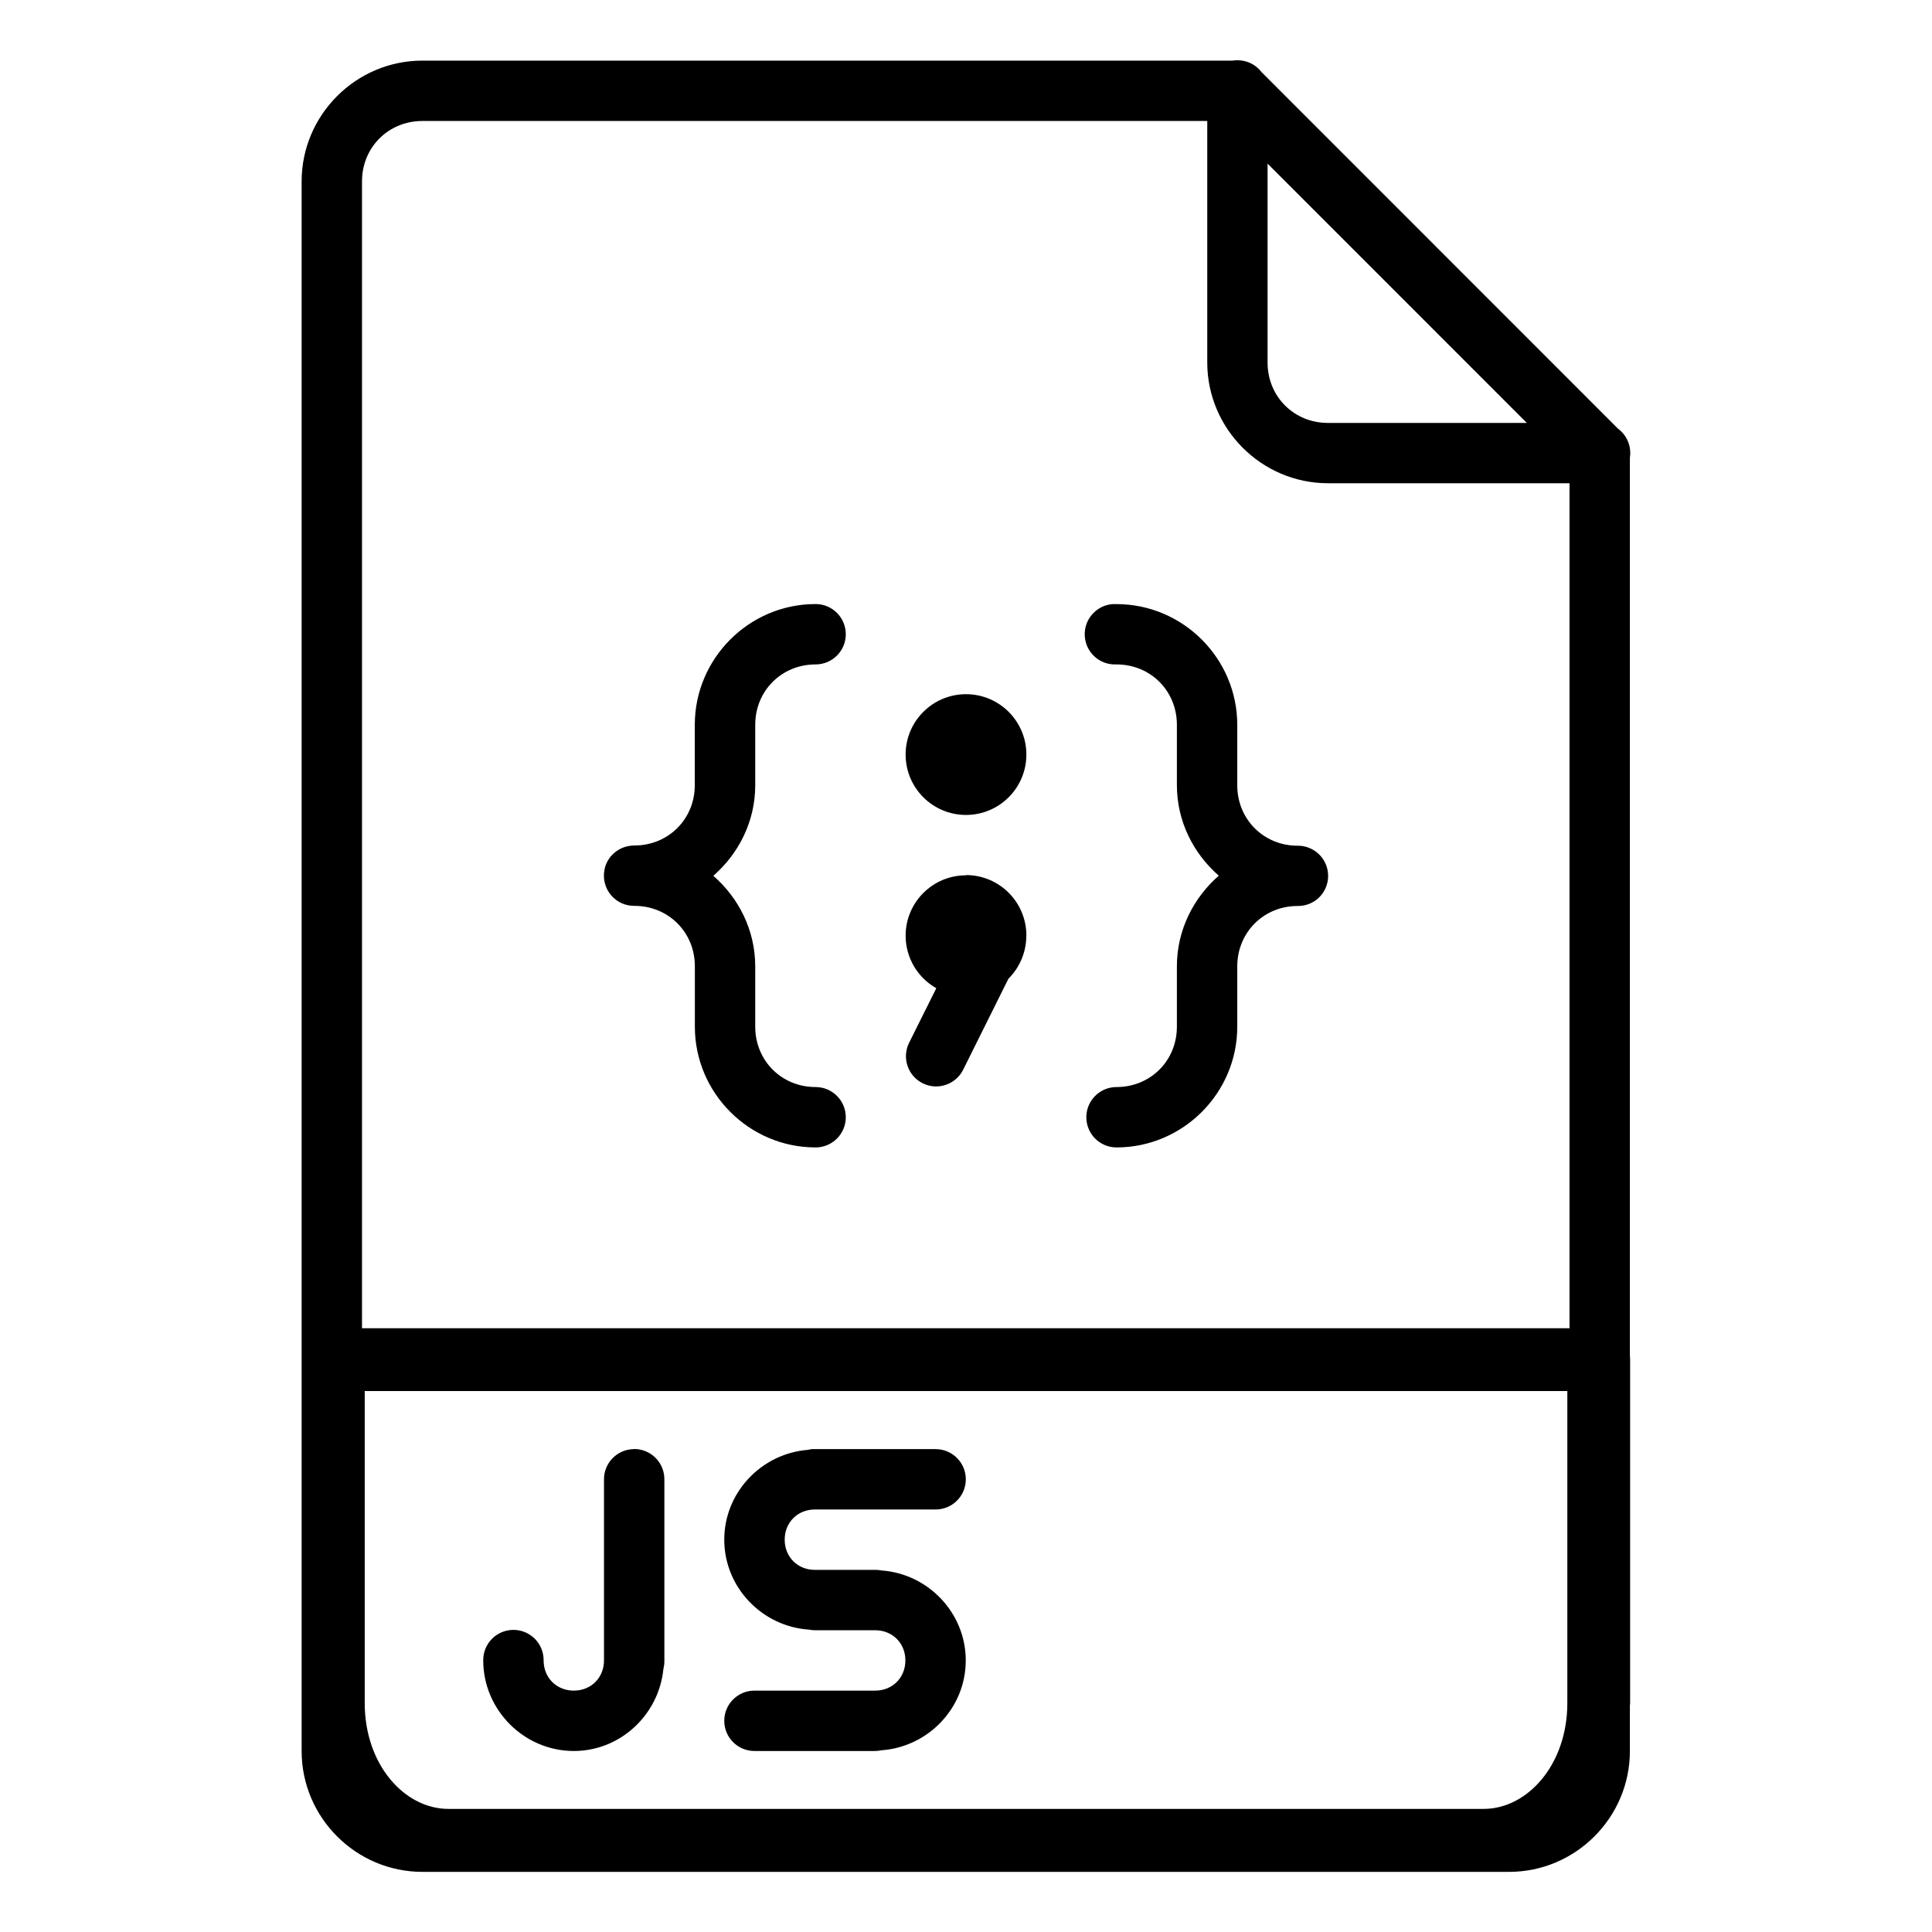
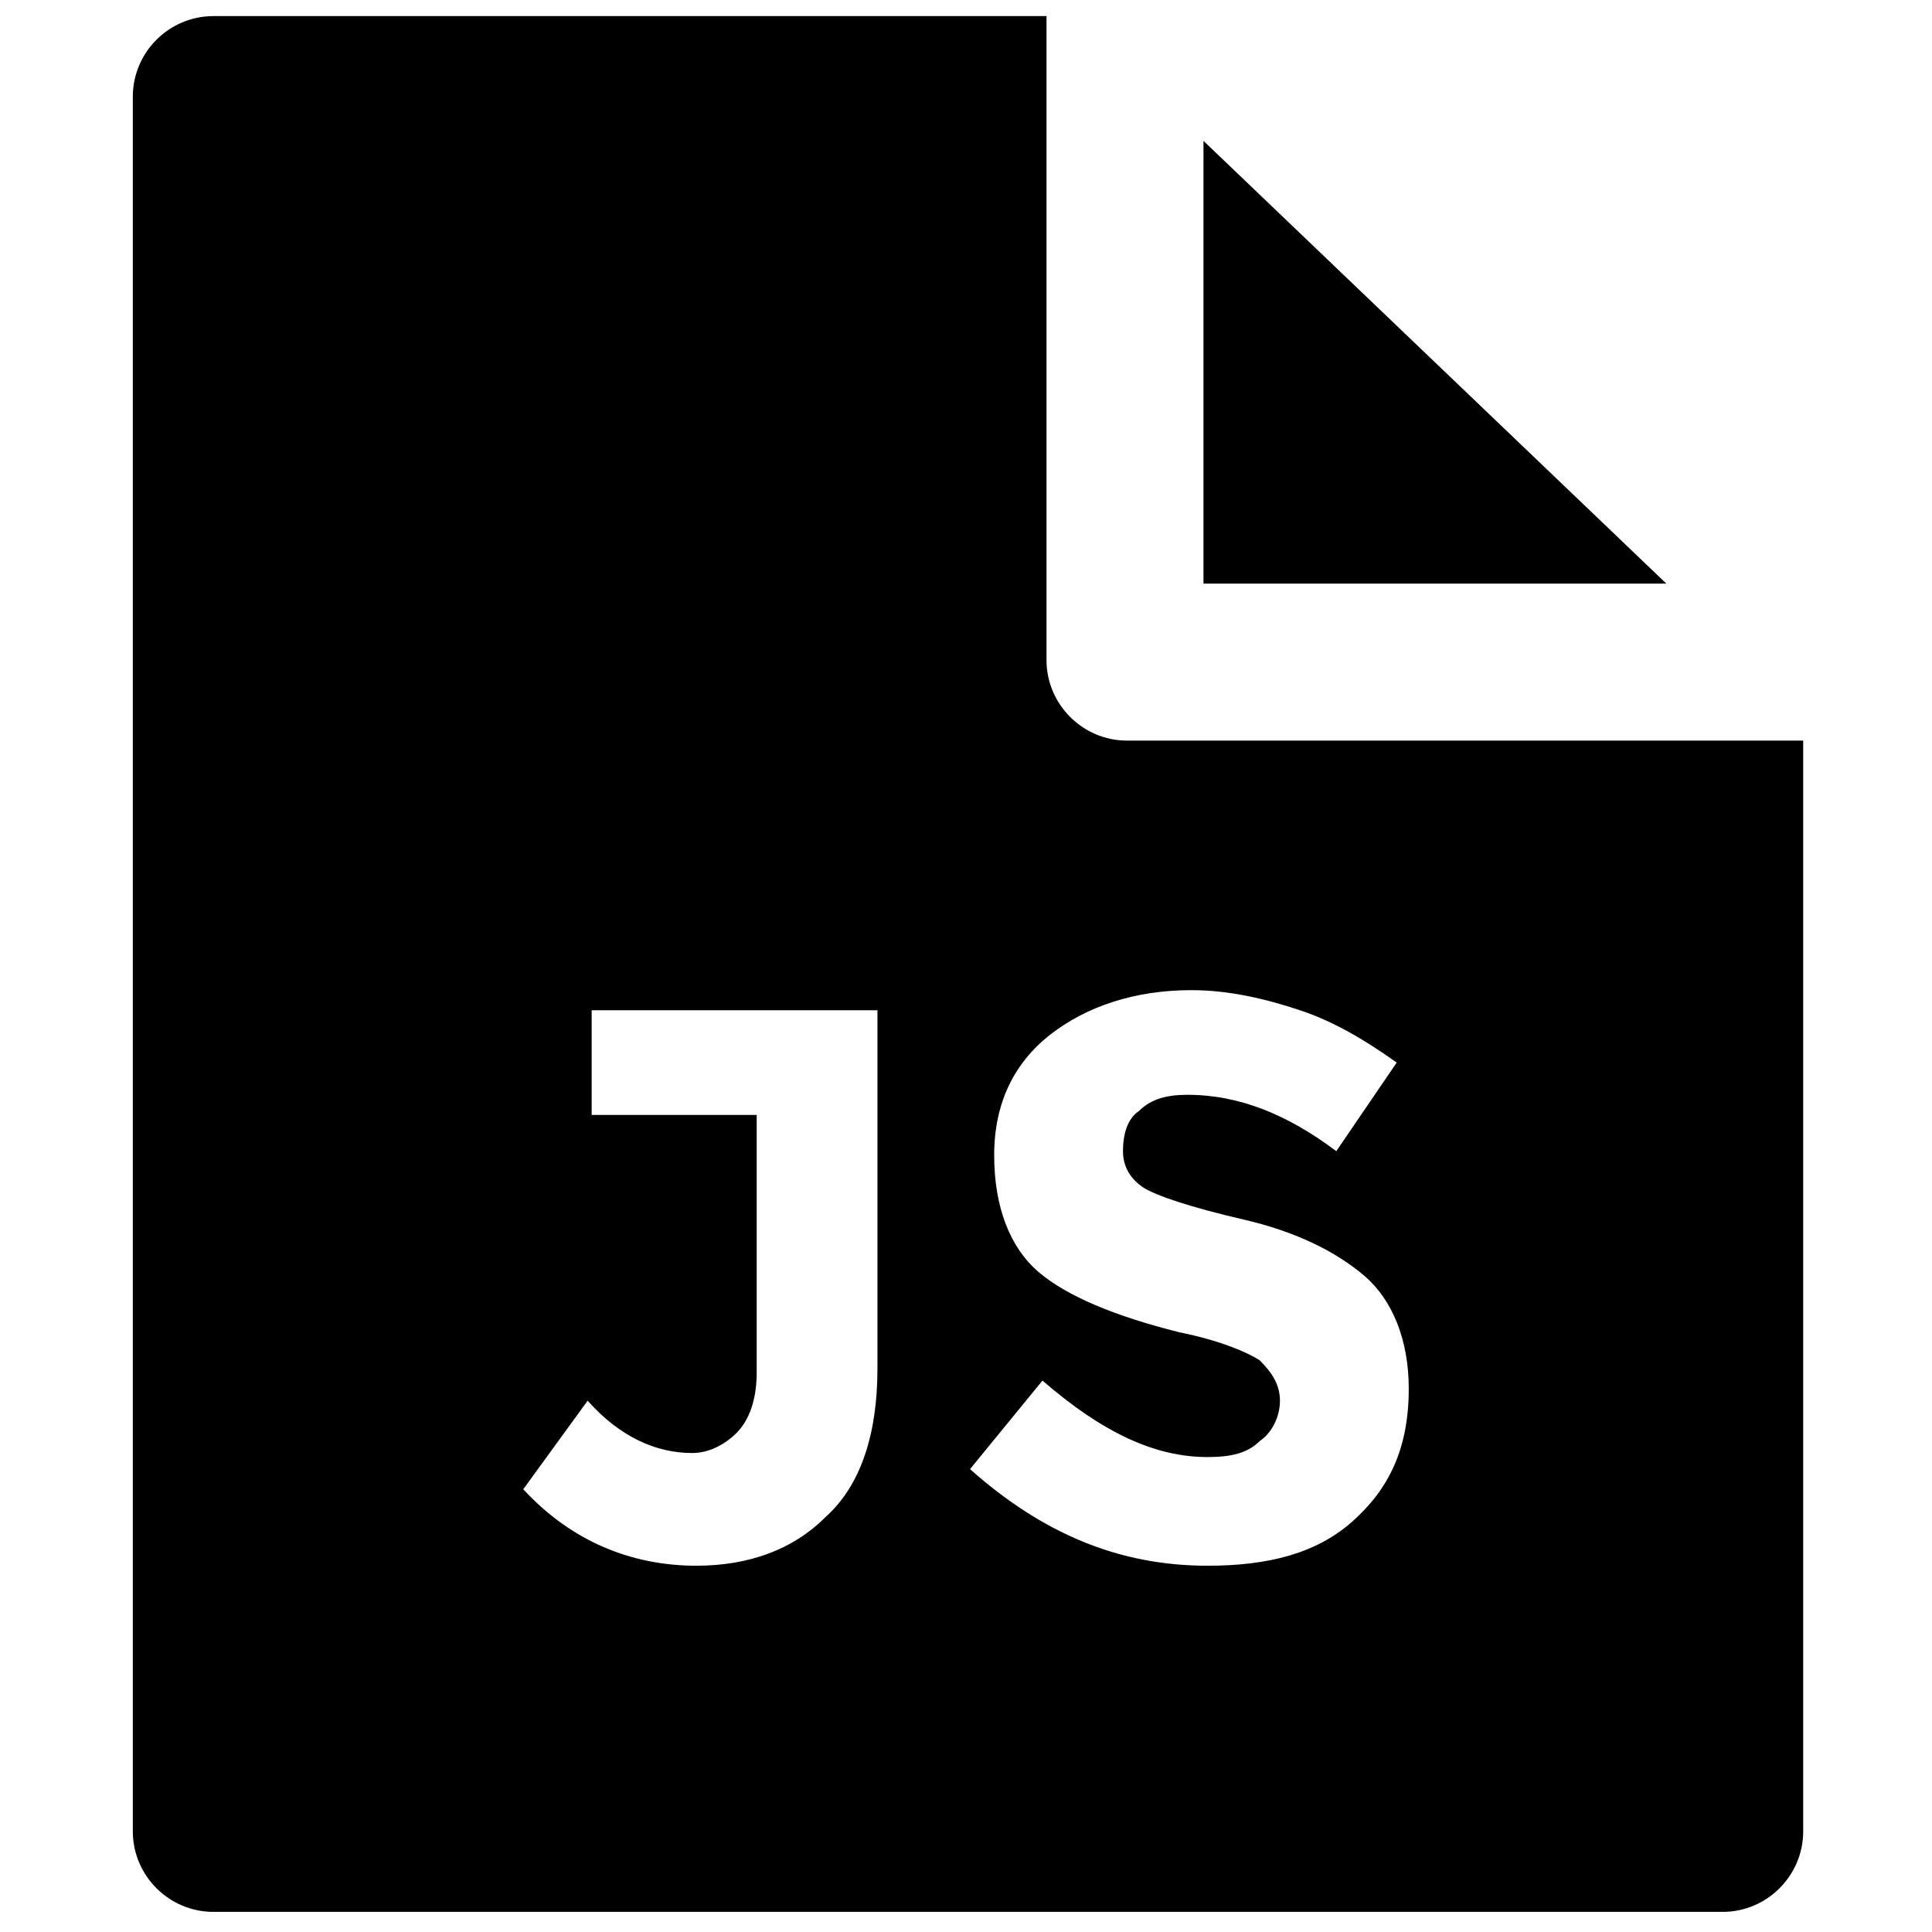
- <svg xmlns="http://www.w3.org/2000/svg" viewBox="0 0 32 32">
-   <path style="line-height:normal;text-indent:0;text-align:start;text-decoration-line:none;text-decoration-style:solid;text-decoration-color:#000000;text-transform:none;block-progression:tb;isolation:auto;mix-blend-mode:normal" d="M20.488.998a.5.5 0 0 0-.074.006H6.996c-1.1 0-2 .9-2 2v26c0 1.1.9 2 2 2h18c1.1 0 2-.9 2-2v-.752c0-.015.004-.03.004-.045V22.52a.52.52 0 0 0-.004-.063V7.582a.5.5 0 0 0-.195-.48l-5.905-5.907a.5.5 0 0 0-.407-.197zM6.996 2.004h13v4c0 1.1.9 2 2 2h4V22h-20V3.004c0-.563.437-1 1-1zm14 .707l4.293 4.294h-3.294c-.563 0-1-.437-1-1V2.71zm-7.488 7.294c-1.1 0-2 .9-2 2v.999c0 .563-.438 1-1 1a.5.5 0 0 0-.1.01.5.5 0 0 0-.387.35.5.5 0 0 0-.01.048.5.5 0 0 0 .498.592c.562 0 1 .437 1 1v1.001c0 1.1.9 2 2 2a.5.5 0 1 0 0-1c-.563 0-1-.437-1-1v-.999c0-.598-.273-1.133-.694-1.5.42-.367.694-.9.694-1.5v-1.001c0-.563.437-1 1-1a.5.5 0 1 0 0-1zm4.933 0a.5.5 0 0 0 .052 1c.563 0 1 .437 1 1v.999c0 .6.273 1.132.694 1.5-.42.367-.694.902-.694 1.5v1.001c0 .563-.437 1-1 1a.5.5 0 1 0 0 1c1.1 0 2-.9 2-2v-.999c0-.563.438-1 1-1a.5.5 0 0 0 .324-.113.5.5 0 0 0 .038-.035.5.5 0 0 0-.362-.85c-.562 0-1-.438-1-1v-1.002c0-1.1-.9-2-2-2a.5.5 0 0 0-.05 0zM16 11.498a1 1 0 0 0-1 1 1 1 0 0 0 1 1 1 1 0 0 0 1-1 1 1 0 0 0-1-1zm0 2.996v.004a1 1 0 0 0-1 1 1 1 0 0 0 .508.87l-.45.903a.5.5 0 1 0 .895.447l.75-1.508a1 1 0 0 0 .295-.673.5.5 0 0 0 0-.01 1 1 0 0 0 .002-.033 1 1 0 0 0-1-1zM6.04 23.04H25.96v5.167c0 1.026-.664 1.754-1.386 1.754H7.426c-.722 0-1.385-.727-1.385-1.753V23.04zm4.456.96v.002a.5.5 0 0 0-.492.508v2.992c0 .286-.214.5-.5.5-.286 0-.5-.214-.5-.5a.5.5 0 0 0-.508-.506.5.5 0 0 0-.492.506c0 .822.678 1.5 1.5 1.5.774 0 1.41-.603 1.484-1.36a.5.5 0 0 0 .016-.132v-3.002a.5.5 0 0 0-.508-.508zm2.95.002a.5.5 0 0 0-.063.012c-.77.06-1.387.704-1.387 1.488 0 .79.628 1.44 1.406 1.49a.5.5 0 0 0 .094.01h1c.286 0 .5.214.5.5 0 .286-.214.5-.5.5h-2a.5.5 0 1 0 0 1h2a.5.5 0 0 0 .104-.012c.774-.055 1.396-.7 1.396-1.488 0-.786-.62-1.433-1.392-1.49a.5.5 0 0 0-.108-.01h-.965a.5.5 0 0 0-.034 0c-.286 0-.5-.214-.5-.5 0-.286.214-.5.5-.5h2a.5.5 0 1 0 0-1H13.53a.5.5 0 0 0-.034 0 .5.5 0 0 0-.05 0z" color="#000" font-family="sans-serif" white-space="normal" overflow="visible" solid-color="#000000" fill-rule="evenodd" />
+ <svg xmlns="http://www.w3.org/2000/svg" viewBox="0 0 48 48">
+   <path d="M28 18.4c-1.1 0-2-.9-2-2V.4H5.3c-1.1 0-2 .9-2 2v43.1c0 1.1.9 2 2 2h37.5c1.1 0 2-.9 2-2V18.4H28zM21.8 34c0 1.6-.4 2.9-1.3 3.7-.8.8-1.9 1.2-3.2 1.2-1.6 0-3.1-.6-4.3-1.9l1.6-2.2c.8.9 1.7 1.3 2.6 1.3.4 0 .8-.2 1.1-.5.3-.3.5-.8.5-1.5v-6.4h-4.1v-2.6h7.1V34zm11.8 3.8c-.9.8-2.1 1.1-3.6 1.1-2.2 0-4.1-.8-5.9-2.4l1.8-2.2c1.5 1.3 2.8 1.9 4.1 1.9.6 0 1-.1 1.3-.4.3-.2.5-.6.5-1s-.2-.7-.5-1c-.3-.2-1-.5-2-.7-1.6-.4-2.8-.9-3.5-1.5-.7-.6-1.1-1.6-1.1-2.9 0-1.3.5-2.3 1.4-3 .9-.7 2.1-1.1 3.5-1.1.9 0 1.8.2 2.7.5.9.3 1.7.8 2.4 1.3l-1.5 2.2c-1.2-.9-2.4-1.4-3.7-1.4-.5 0-.9.1-1.2.4-.3.2-.4.6-.4 1s.2.7.5.9 1.2.5 2.5.8c1.3.3 2.3.8 3 1.4.7.6 1.1 1.6 1.1 2.8 0 1.5-.5 2.5-1.4 3.3z" />
+   <path d="M41.4 14.5l-11.5-11v11z" />
</svg>
